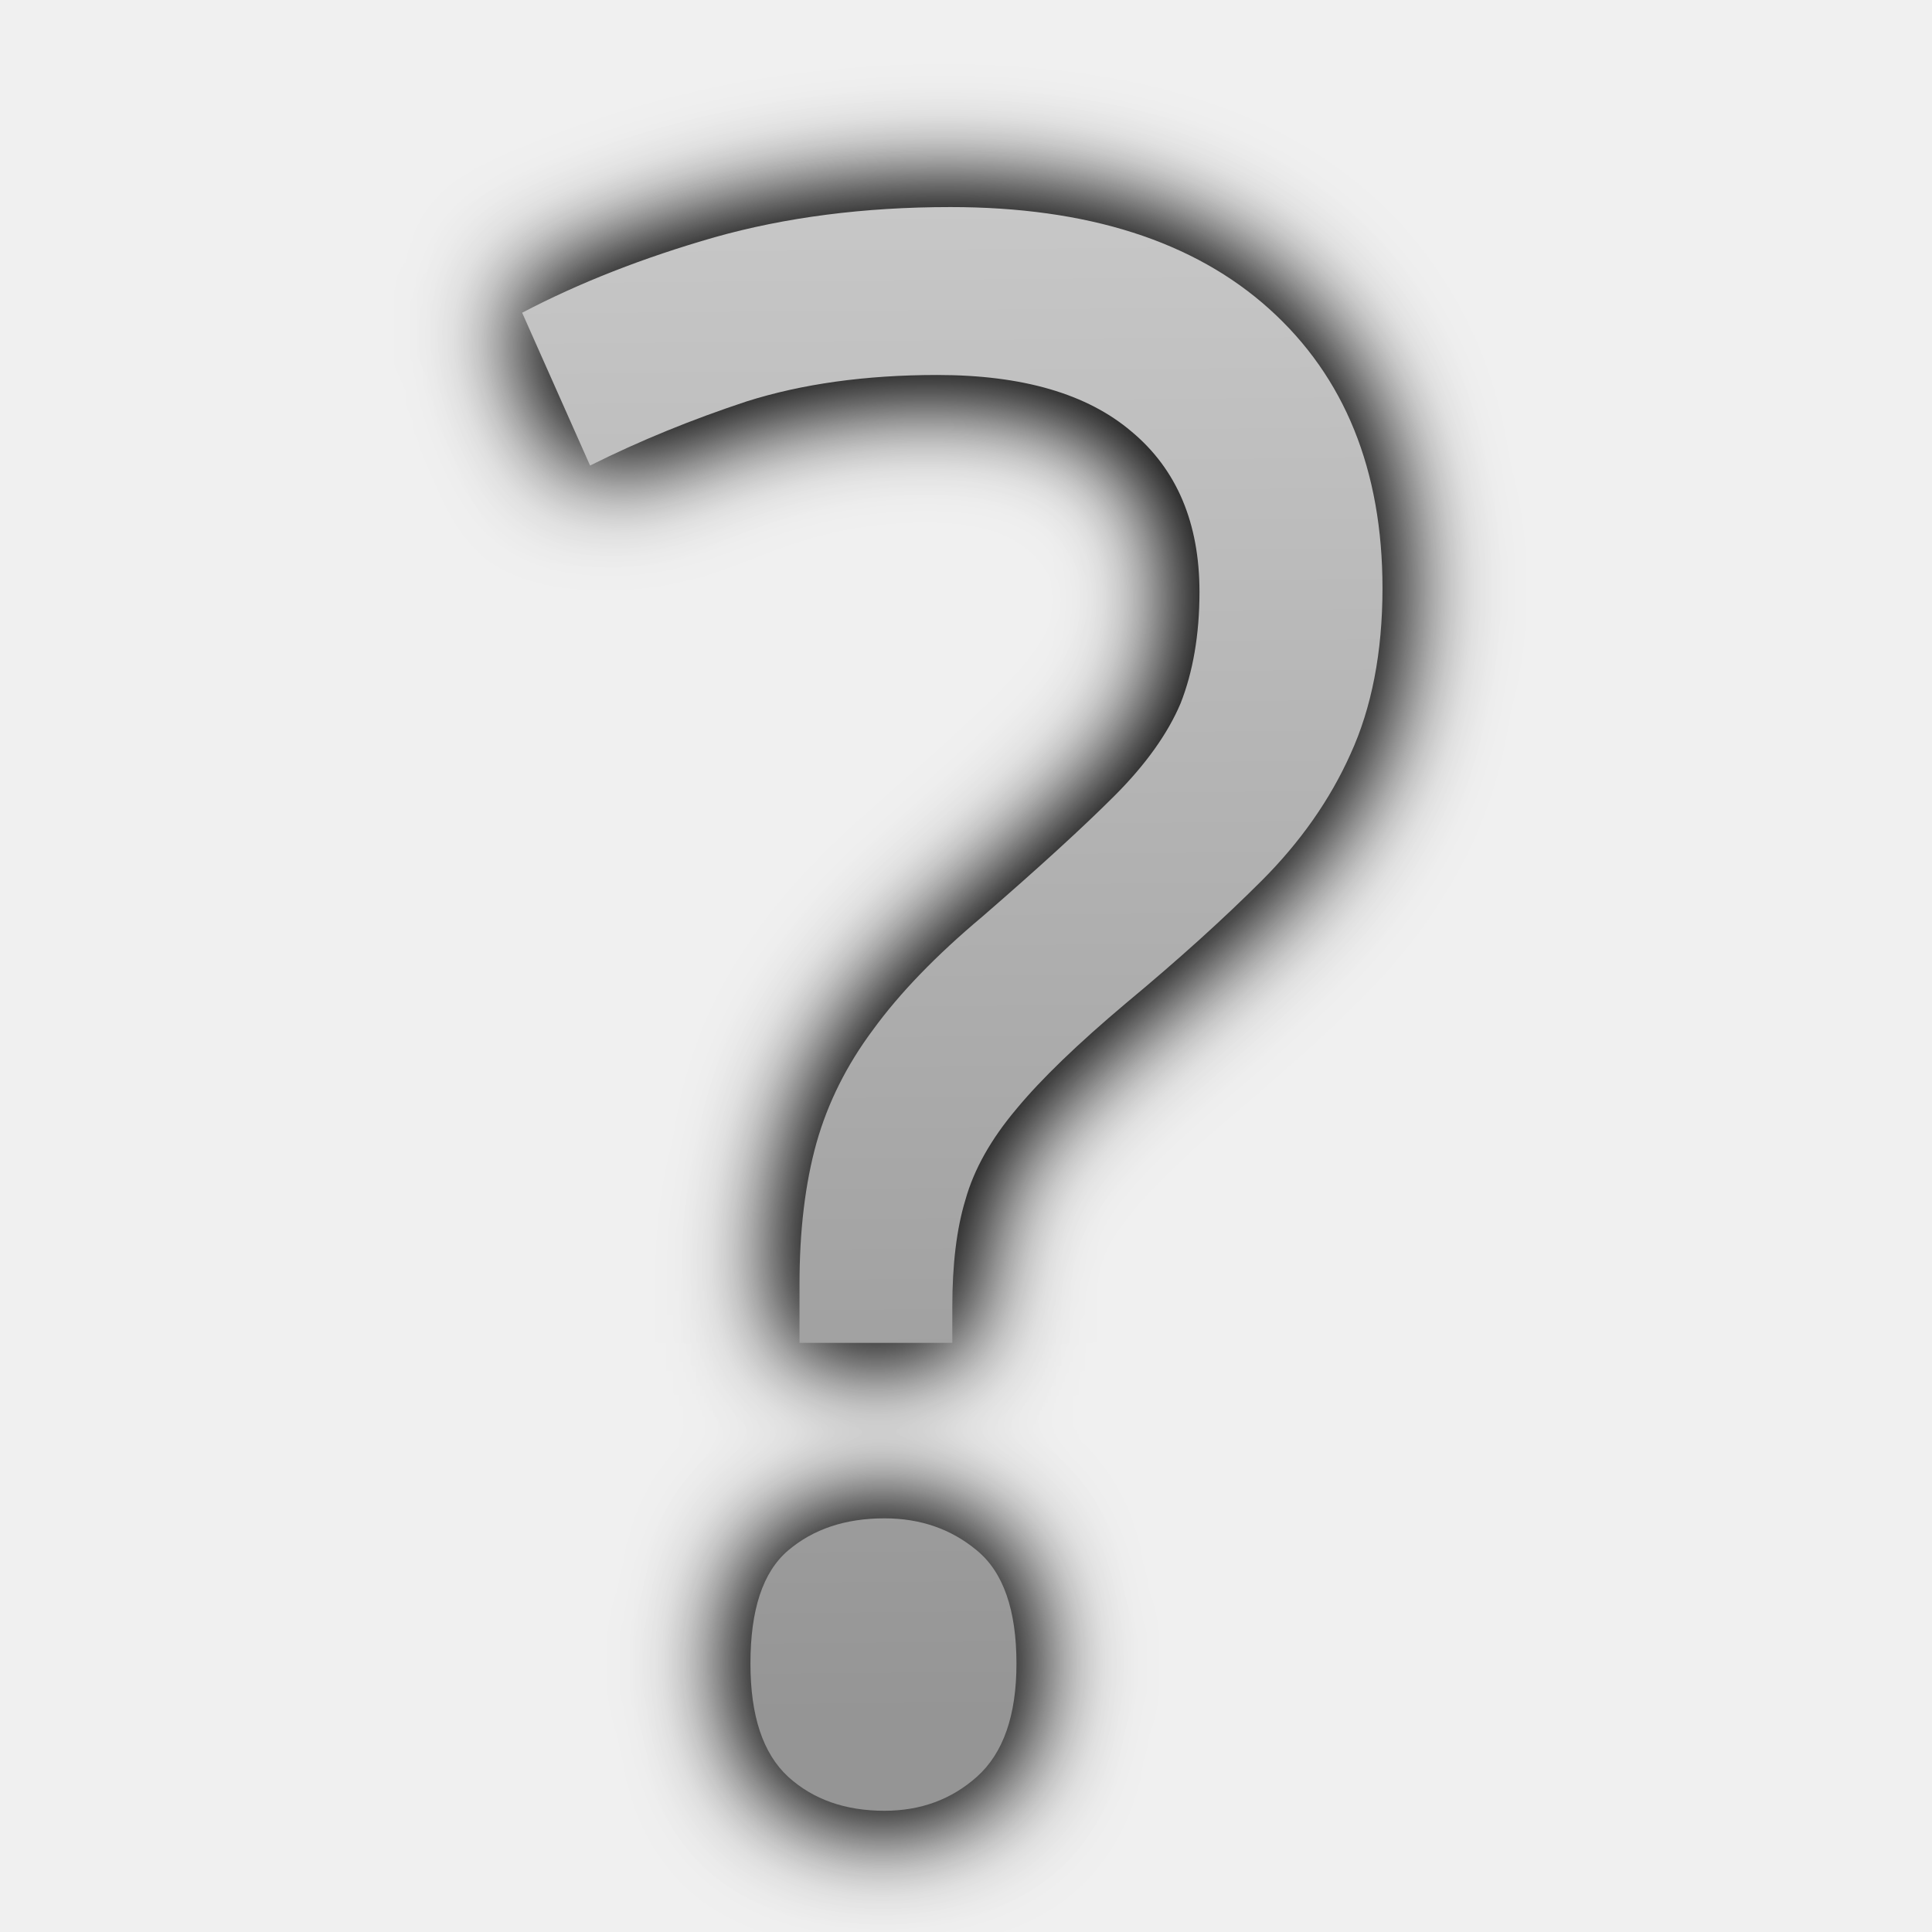
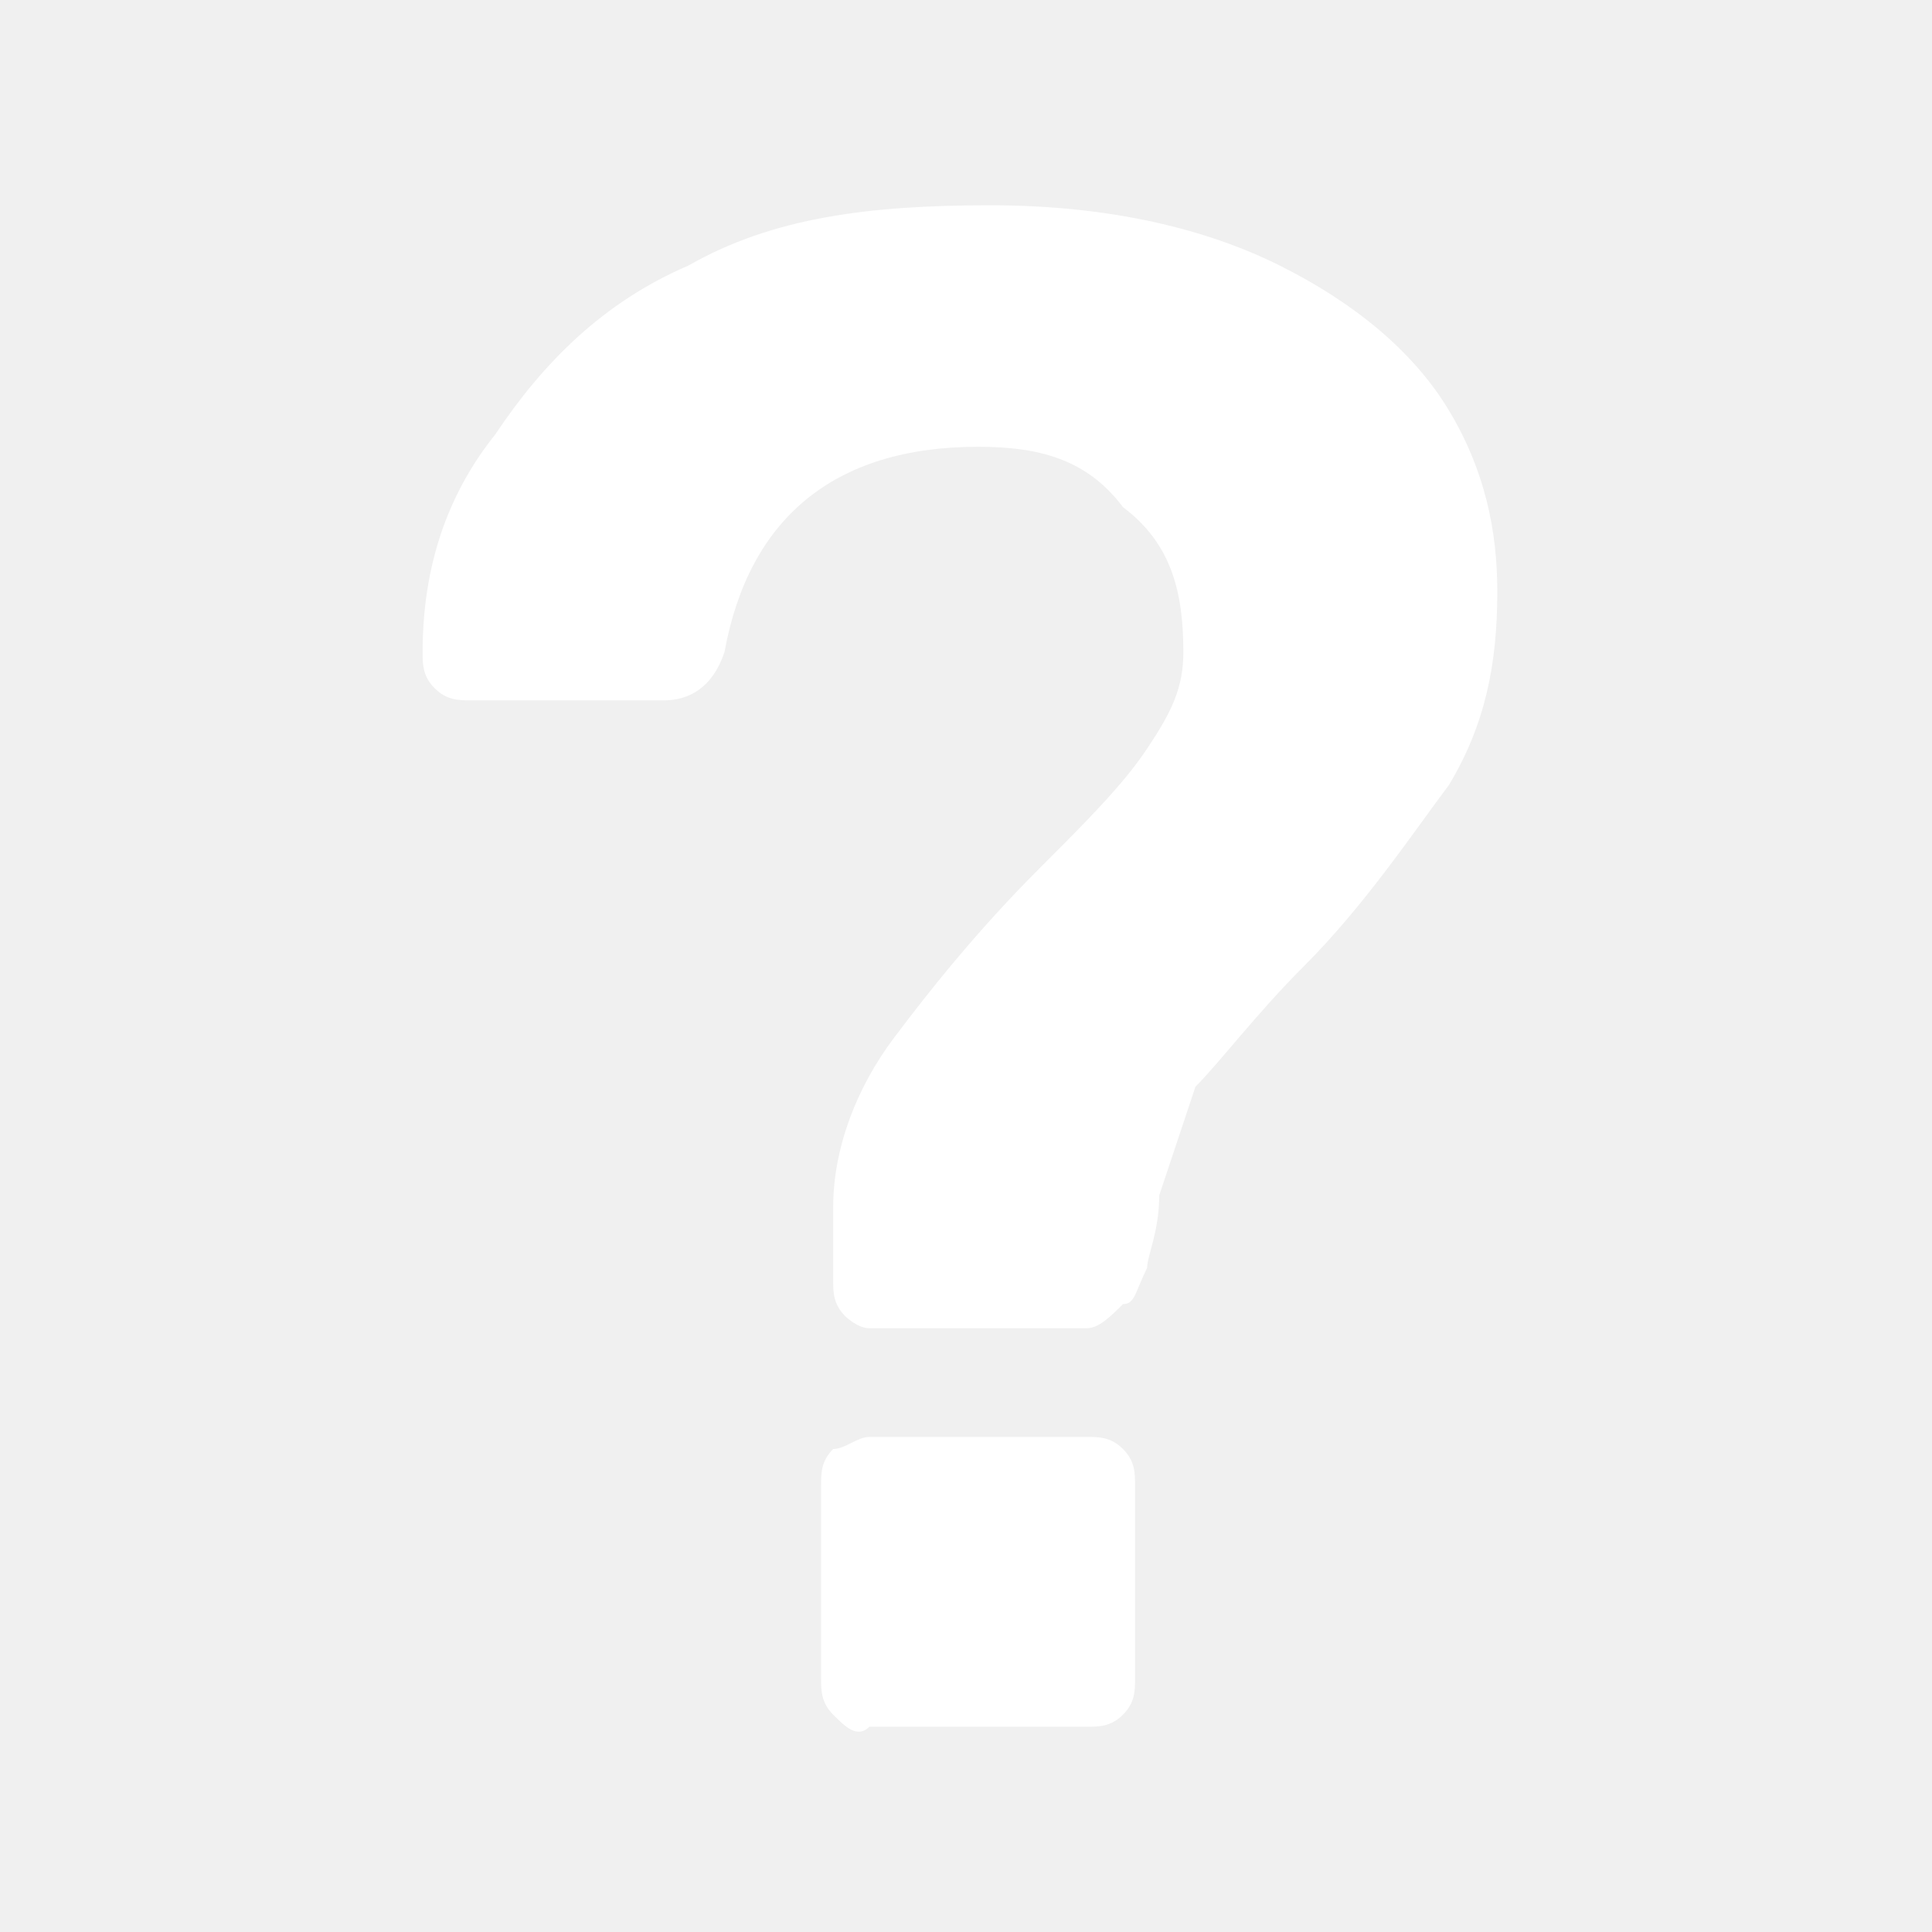
- <svg xmlns="http://www.w3.org/2000/svg" xmlns:xlink="http://www.w3.org/1999/xlink" width="16px" height="16px" id="svg2993" version="1.1">
-   <defs id="defs2995">
-     <linearGradient id="linearGradient3808">
-       <stop style="stop-color:#c8c8c8;stop-opacity:1;" offset="0" id="stop3810" />
-       <stop style="stop-color:#959595;stop-opacity:1" offset="1" id="stop3812" />
-     </linearGradient>
-     <filter id="filter3804" x="-0.251" width="1.502" y="-0.132" height="1.263">
-       <feGaussianBlur stdDeviation="0.733" id="feGaussianBlur3806" />
-     </filter>
-     <linearGradient xlink:href="#linearGradient3808" id="linearGradient3844" x1="8.492" y1="1.44" x2="8.602" y2="14.212" gradientUnits="userSpaceOnUse" />
-     <filter id="filter3889" x="-0.14" width="1.279" y="-0.073" height="1.146">
-       <feGaussianBlur stdDeviation="0.407" id="feGaussianBlur3891" />
-     </filter>
-     <filter id="filter3897" x="-0.172" width="1.344" y="-0.09" height="1.18">
-       <feGaussianBlur stdDeviation="0.501" id="feGaussianBlur3899" />
-     </filter>
-   </defs>
-   <g id="layer2" style="display:inline">
-     <text id="text3006" y="14.748" x="4.106" style="font-size:18px;font-style:normal;font-weight:normal;line-height:125%;letter-spacing:0px;word-spacing:0px;fill:#000000;fill-opacity:1;stroke:none;font-family:Sans;filter:url(#filter3897)" xml:space="preserve">
-       <tspan y="14.748" x="4.106" id="tspan3008">?</tspan>
-     </text>
-     <text xml:space="preserve" style="font-size:18px;font-style:normal;font-weight:normal;line-height:125%;letter-spacing:0px;word-spacing:0px;fill:#000000;fill-opacity:1;stroke:none;font-family:Sans;filter:url(#filter3889)" x="4.106" y="14.748" id="text3824">
-       <tspan id="tspan3826" x="4.106" y="14.748">?</tspan>
-     </text>
-   </g>
-   <g id="layer1" style="display:inline">
-     <text xml:space="preserve" style="font-size:18px;font-style:normal;font-weight:normal;line-height:125%;letter-spacing:0px;word-spacing:0px;fill:url(#linearGradient3844);fill-opacity:1;stroke:none;font-family:Sans" x="4.106" y="14.748" id="text3001">
-       <tspan id="tspan3003" x="4.106" y="14.748" style="fill:url(#linearGradient3844);fill-opacity:1">?</tspan>
-     </text>
+ <svg xmlns="http://www.w3.org/2000/svg" version="1.1" id="svg2993" x="0px" y="0px" viewBox="0 0 16 16" style="enable-background:new 0 0 16 16;" xml:space="preserve">
+   <style type="text/css">
+ 	.st0{fill:#FFFFFF;}
+ </style>
+   <g>
+     <path class="st0" d="M7,10.9c-0.1-0.1-0.1-0.2-0.1-0.3c0-0.3,0-0.4,0-0.6C6.9,9.5,7.1,9,7.4,8.6c0.3-0.4,0.7-0.9,1.2-1.4   c0.4-0.4,0.7-0.7,0.9-1c0.2-0.3,0.3-0.5,0.3-0.8c0-0.5-0.1-0.9-0.5-1.2C9,3.8,8.6,3.7,8.1,3.7C6.9,3.7,6.2,4.3,6,5.4   C5.9,5.7,5.7,5.8,5.5,5.8H3.9c-0.1,0-0.2,0-0.3-0.1C3.5,5.6,3.5,5.5,3.5,5.4c0-0.7,0.2-1.3,0.6-1.8C4.5,3,5,2.5,5.7,2.2   c0.7-0.4,1.5-0.5,2.5-0.5c1,0,1.8,0.2,2.4,0.5c0.6,0.3,1.1,0.7,1.4,1.2c0.3,0.5,0.4,1,0.4,1.5c0,0.6-0.1,1.1-0.4,1.6   c-0.3,0.4-0.7,1-1.2,1.5c-0.4,0.4-0.7,0.8-0.9,1C9.8,9.3,9.7,9.6,9.6,9.9c0,0.3-0.1,0.5-0.1,0.6c-0.1,0.2-0.1,0.3-0.2,0.3   C9.2,10.9,9.1,11,9,11H7.2C7.1,11,7,10.9,7,10.9z M6.9,14.2c-0.1-0.1-0.1-0.2-0.1-0.3v-1.6c0-0.1,0-0.2,0.1-0.3   C7,12,7.1,11.9,7.2,11.9H9c0.1,0,0.2,0,0.3,0.1c0.1,0.1,0.1,0.2,0.1,0.3v1.6c0,0.1,0,0.2-0.1,0.3c-0.1,0.1-0.2,0.1-0.3,0.1H7.2   C7.1,14.4,7,14.3,6.9,14.2z" />
  </g>
</svg>
